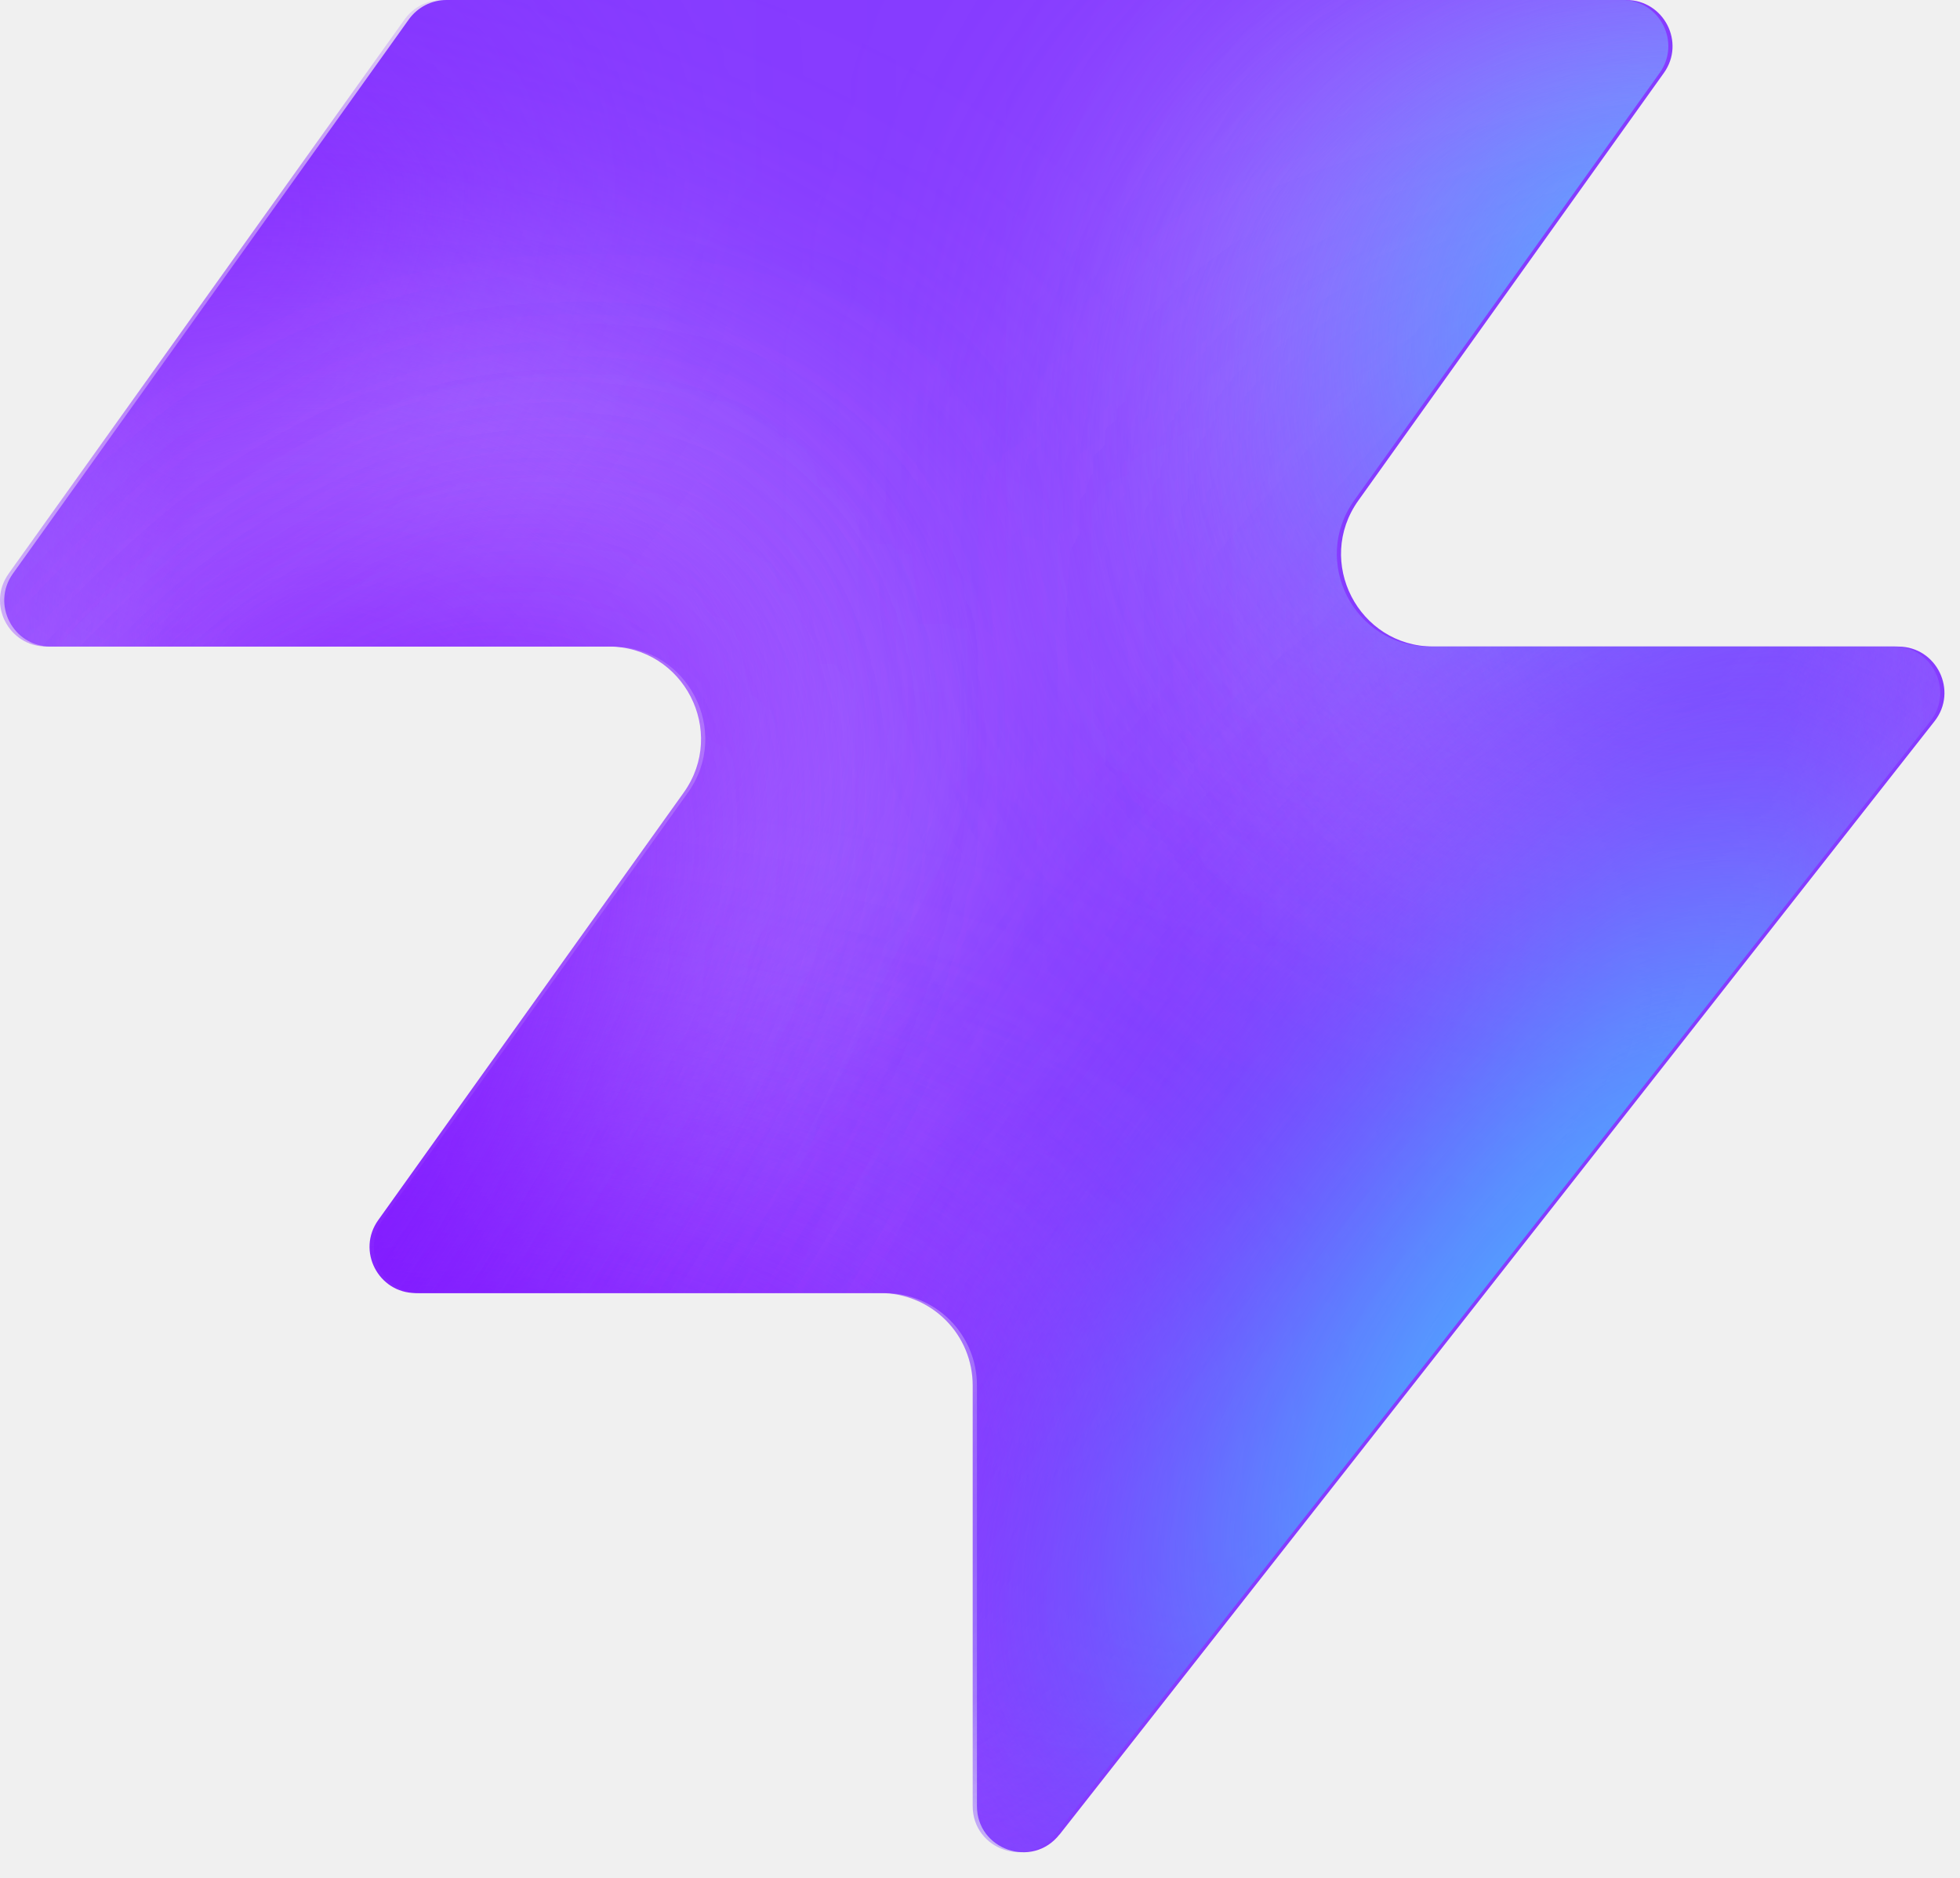
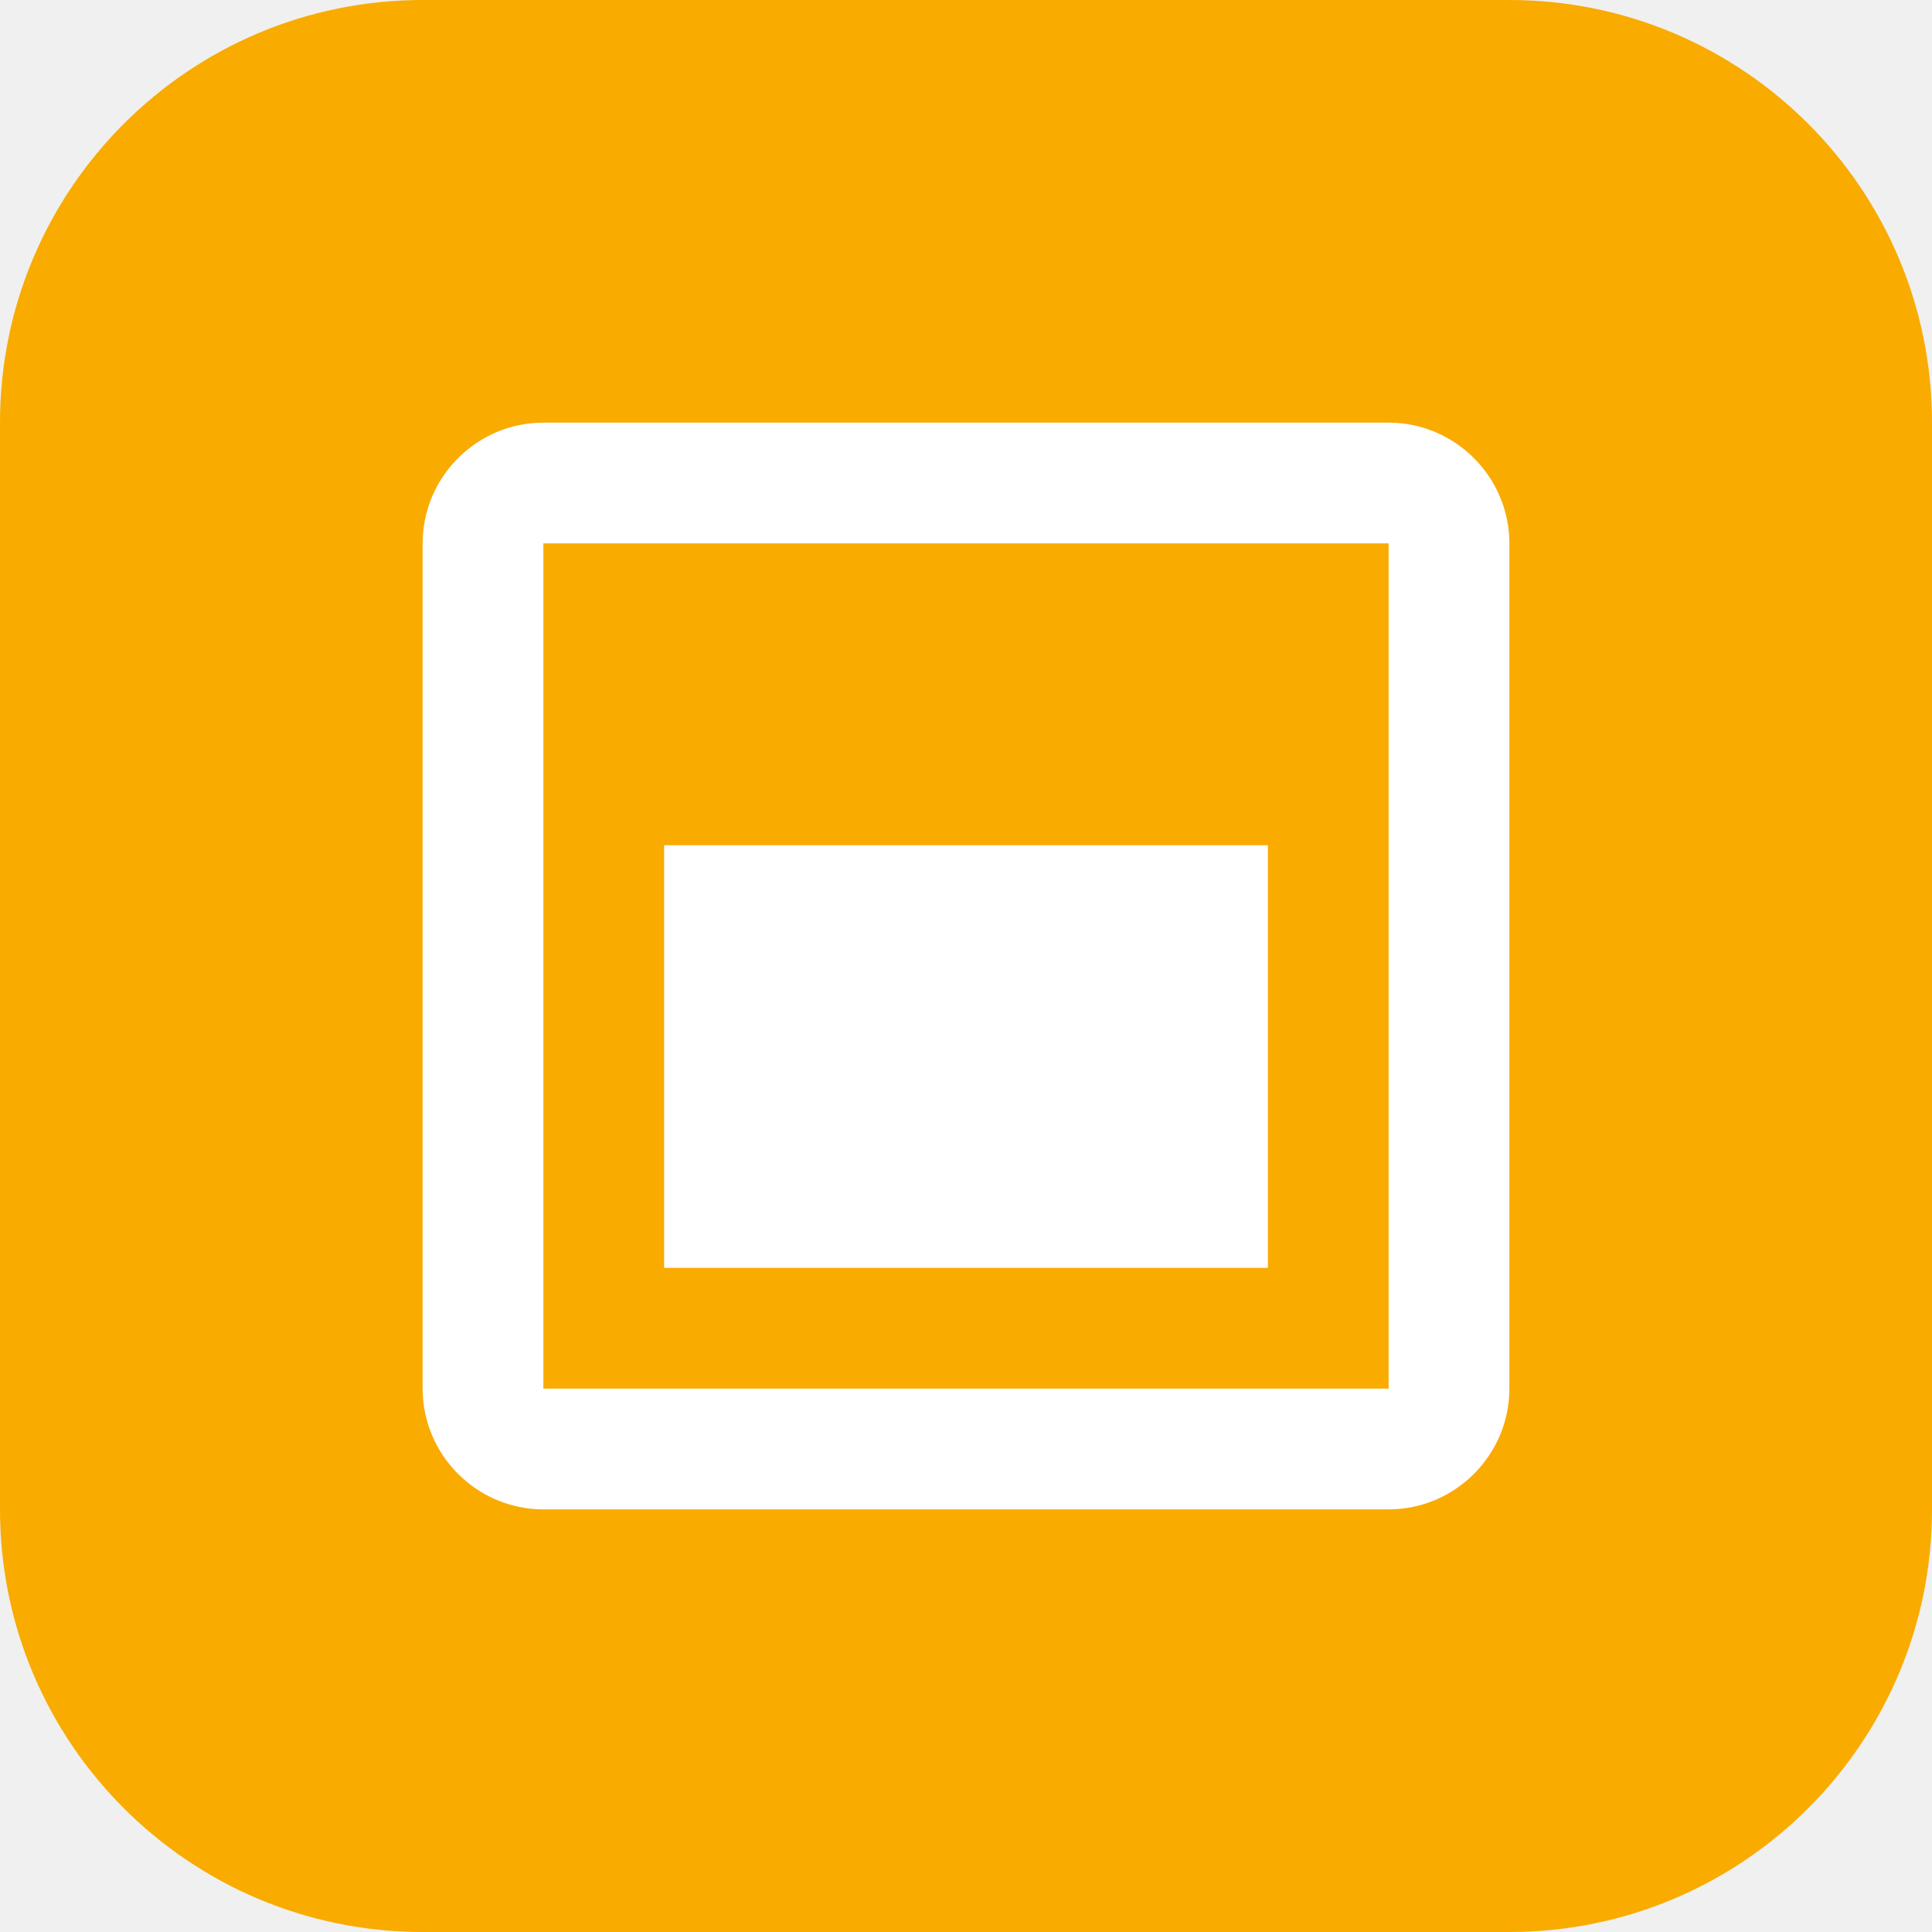
- <svg xmlns="http://www.w3.org/2000/svg" width="48" height="46" fill="none" viewBox="0 0 48 46">
-   <path fill="#863bff" d="M25.946 44.938c-.664.845-2.021.375-2.021-.698V33.937a2.26 2.26 0 0 0-2.262-2.262H10.287c-.92 0-1.456-1.04-.92-1.788l7.48-10.471c1.07-1.497 0-3.578-1.842-3.578H1.237c-.92 0-1.456-1.04-.92-1.788L10.013.474c.214-.297.556-.474.92-.474h28.894c.92 0 1.456 1.04.92 1.788l-7.48 10.471c-1.07 1.498 0 3.579 1.842 3.579h11.377c.943 0 1.473 1.088.89 1.83L25.947 44.94z" style="fill:#863bff;fill:color(display-p3 .525 .23 1);fill-opacity:1" />
-   <mask id="a" width="48" height="46" x="0" y="0" maskUnits="userSpaceOnUse" style="mask-type:alpha">
-     <path fill="#000" d="M25.842 44.938c-.664.844-2.021.375-2.021-.698V33.937a2.26 2.26 0 0 0-2.262-2.262H10.183c-.92 0-1.456-1.04-.92-1.788l7.48-10.471c1.07-1.498 0-3.579-1.842-3.579H1.133c-.92 0-1.456-1.04-.92-1.787L9.91.473c.214-.297.556-.474.92-.474h28.894c.92 0 1.456 1.04.92 1.788l-7.48 10.471c-1.07 1.498 0 3.578 1.842 3.578h11.377c.943 0 1.473 1.088.89 1.832L25.843 44.94z" style="fill:#000;fill-opacity:1" />
-   </mask>
-   <g mask="url(#a)">
-     <g filter="url(#b)">
-       <ellipse cx="5.508" cy="14.704" fill="#ede6ff" rx="5.508" ry="14.704" style="fill:#ede6ff;fill:color(display-p3 .927 .903 1);fill-opacity:1" transform="matrix(.00324 1 1 -.00324 -4.47 31.516)" />
-     </g>
-     <g filter="url(#c)">
-       <ellipse cx="10.399" cy="29.851" fill="#ede6ff" rx="10.399" ry="29.851" style="fill:#ede6ff;fill:color(display-p3 .927 .903 1);fill-opacity:1" transform="matrix(.00324 1 1 -.00324 -39.328 7.883)" />
-     </g>
-     <g filter="url(#d)">
-       <ellipse cx="5.508" cy="30.487" fill="#7e14ff" rx="5.508" ry="30.487" style="fill:#7e14ff;fill:color(display-p3 .492 .077 1);fill-opacity:1" transform="rotate(89.814 -25.913 -14.639)scale(1 -1)" />
-     </g>
-     <g filter="url(#e)">
-       <ellipse cx="5.508" cy="30.599" fill="#7e14ff" rx="5.508" ry="30.599" style="fill:#7e14ff;fill:color(display-p3 .492 .077 1);fill-opacity:1" transform="rotate(89.814 -32.644 -3.334)scale(1 -1)" />
-     </g>
-     <g filter="url(#f)">
-       <ellipse cx="5.508" cy="30.599" fill="#7e14ff" rx="5.508" ry="30.599" style="fill:#7e14ff;fill:color(display-p3 .492 .077 1);fill-opacity:1" transform="matrix(.00324 1 1 -.00324 -34.34 30.47)" />
-     </g>
-     <g filter="url(#g)">
-       <ellipse cx="14.072" cy="22.078" fill="#ede6ff" rx="14.072" ry="22.078" style="fill:#ede6ff;fill:color(display-p3 .927 .903 1);fill-opacity:1" transform="rotate(93.35 24.506 48.493)scale(-1 1)" />
-     </g>
-     <g filter="url(#h)">
-       <ellipse cx="3.47" cy="21.501" fill="#7e14ff" rx="3.47" ry="21.501" style="fill:#7e14ff;fill:color(display-p3 .492 .077 1);fill-opacity:1" transform="rotate(89.009 28.708 47.59)scale(-1 1)" />
-     </g>
-     <g filter="url(#i)">
-       <ellipse cx="3.47" cy="21.501" fill="#7e14ff" rx="3.47" ry="21.501" style="fill:#7e14ff;fill:color(display-p3 .492 .077 1);fill-opacity:1" transform="rotate(89.009 28.708 47.59)scale(-1 1)" />
-     </g>
-     <g filter="url(#j)">
-       <ellipse cx=".387" cy="8.972" fill="#7e14ff" rx="4.407" ry="29.108" style="fill:#7e14ff;fill:color(display-p3 .492 .077 1);fill-opacity:1" transform="rotate(39.51 .387 8.972)" />
-     </g>
-     <g filter="url(#k)">
-       <ellipse cx="47.523" cy="-6.092" fill="#7e14ff" rx="4.407" ry="29.108" style="fill:#7e14ff;fill:color(display-p3 .492 .077 1);fill-opacity:1" transform="rotate(37.892 47.523 -6.092)" />
-     </g>
-     <g filter="url(#l)">
-       <ellipse cx="41.412" cy="6.333" fill="#47bfff" rx="5.971" ry="9.665" style="fill:#47bfff;fill:color(display-p3 .28 .748 1);fill-opacity:1" transform="rotate(37.892 41.412 6.333)" />
-     </g>
-     <g filter="url(#m)">
-       <ellipse cx="-1.879" cy="38.332" fill="#7e14ff" rx="4.407" ry="29.108" style="fill:#7e14ff;fill:color(display-p3 .492 .077 1);fill-opacity:1" transform="rotate(37.892 -1.88 38.332)" />
-     </g>
-     <g filter="url(#n)">
-       <ellipse cx="-1.879" cy="38.332" fill="#7e14ff" rx="4.407" ry="29.108" style="fill:#7e14ff;fill:color(display-p3 .492 .077 1);fill-opacity:1" transform="rotate(37.892 -1.88 38.332)" />
-     </g>
-     <g filter="url(#o)">
-       <ellipse cx="35.651" cy="29.907" fill="#7e14ff" rx="4.407" ry="29.108" style="fill:#7e14ff;fill:color(display-p3 .492 .077 1);fill-opacity:1" transform="rotate(37.892 35.651 29.907)" />
-     </g>
-     <g filter="url(#p)">
-       <ellipse cx="38.418" cy="32.4" fill="#47bfff" rx="5.971" ry="15.297" style="fill:#47bfff;fill:color(display-p3 .28 .748 1);fill-opacity:1" transform="rotate(37.892 38.418 32.4)" />
-     </g>
+ <svg xmlns="http://www.w3.org/2000/svg" viewBox="0 0 32 32" width="32" height="32" fill="none">
+   <rect width="32" height="32" rx="7" fill="#f9ab00" />
+   <g transform="translate(4, 4)" fill="#ffffff">
+     <path d="M19 3H5c-1.1 0-2 .9-2 2v14c0 1.1.9 2 2 2h14c1.1 0 2-.9 2-2V5c0-1.1-.9-2-2-2zm0 16H5V5h14v14zM7 10h10v7H7z" />
  </g>
-   <defs>
-     <filter id="b" width="60.045" height="41.654" x="-19.77" y="16.149" color-interpolation-filters="sRGB" filterUnits="userSpaceOnUse">
-       <feFlood flood-opacity="0" result="BackgroundImageFix" />
-       <feBlend in="SourceGraphic" in2="BackgroundImageFix" result="shape" />
-       <feGaussianBlur result="effect1_foregroundBlur_2002_17158" stdDeviation="7.659" />
-     </filter>
-     <filter id="c" width="90.34" height="51.437" x="-54.613" y="-7.533" color-interpolation-filters="sRGB" filterUnits="userSpaceOnUse">
-       <feFlood flood-opacity="0" result="BackgroundImageFix" />
-       <feBlend in="SourceGraphic" in2="BackgroundImageFix" result="shape" />
-       <feGaussianBlur result="effect1_foregroundBlur_2002_17158" stdDeviation="7.659" />
-     </filter>
-     <filter id="d" width="79.355" height="29.4" x="-49.64" y="2.03" color-interpolation-filters="sRGB" filterUnits="userSpaceOnUse">
-       <feFlood flood-opacity="0" result="BackgroundImageFix" />
-       <feBlend in="SourceGraphic" in2="BackgroundImageFix" result="shape" />
-       <feGaussianBlur result="effect1_foregroundBlur_2002_17158" stdDeviation="4.596" />
-     </filter>
-     <filter id="e" width="79.579" height="29.4" x="-45.045" y="20.029" color-interpolation-filters="sRGB" filterUnits="userSpaceOnUse">
-       <feFlood flood-opacity="0" result="BackgroundImageFix" />
-       <feBlend in="SourceGraphic" in2="BackgroundImageFix" result="shape" />
-       <feGaussianBlur result="effect1_foregroundBlur_2002_17158" stdDeviation="4.596" />
-     </filter>
-     <filter id="f" width="79.579" height="29.4" x="-43.513" y="21.178" color-interpolation-filters="sRGB" filterUnits="userSpaceOnUse">
-       <feFlood flood-opacity="0" result="BackgroundImageFix" />
-       <feBlend in="SourceGraphic" in2="BackgroundImageFix" result="shape" />
-       <feGaussianBlur result="effect1_foregroundBlur_2002_17158" stdDeviation="4.596" />
-     </filter>
-     <filter id="g" width="74.749" height="58.852" x="15.756" y="-17.901" color-interpolation-filters="sRGB" filterUnits="userSpaceOnUse">
-       <feFlood flood-opacity="0" result="BackgroundImageFix" />
-       <feBlend in="SourceGraphic" in2="BackgroundImageFix" result="shape" />
-       <feGaussianBlur result="effect1_foregroundBlur_2002_17158" stdDeviation="7.659" />
-     </filter>
-     <filter id="h" width="61.377" height="25.362" x="23.548" y="2.284" color-interpolation-filters="sRGB" filterUnits="userSpaceOnUse">
-       <feFlood flood-opacity="0" result="BackgroundImageFix" />
-       <feBlend in="SourceGraphic" in2="BackgroundImageFix" result="shape" />
-       <feGaussianBlur result="effect1_foregroundBlur_2002_17158" stdDeviation="4.596" />
-     </filter>
-     <filter id="i" width="61.377" height="25.362" x="23.548" y="2.284" color-interpolation-filters="sRGB" filterUnits="userSpaceOnUse">
-       <feFlood flood-opacity="0" result="BackgroundImageFix" />
-       <feBlend in="SourceGraphic" in2="BackgroundImageFix" result="shape" />
-       <feGaussianBlur result="effect1_foregroundBlur_2002_17158" stdDeviation="4.596" />
-     </filter>
-     <filter id="j" width="56.045" height="63.649" x="-27.636" y="-22.853" color-interpolation-filters="sRGB" filterUnits="userSpaceOnUse">
-       <feFlood flood-opacity="0" result="BackgroundImageFix" />
-       <feBlend in="SourceGraphic" in2="BackgroundImageFix" result="shape" />
-       <feGaussianBlur result="effect1_foregroundBlur_2002_17158" stdDeviation="4.596" />
-     </filter>
-     <filter id="k" width="54.814" height="64.646" x="20.116" y="-38.415" color-interpolation-filters="sRGB" filterUnits="userSpaceOnUse">
-       <feFlood flood-opacity="0" result="BackgroundImageFix" />
-       <feBlend in="SourceGraphic" in2="BackgroundImageFix" result="shape" />
-       <feGaussianBlur result="effect1_foregroundBlur_2002_17158" stdDeviation="4.596" />
-     </filter>
-     <filter id="l" width="33.541" height="35.313" x="24.641" y="-11.323" color-interpolation-filters="sRGB" filterUnits="userSpaceOnUse">
-       <feFlood flood-opacity="0" result="BackgroundImageFix" />
-       <feBlend in="SourceGraphic" in2="BackgroundImageFix" result="shape" />
-       <feGaussianBlur result="effect1_foregroundBlur_2002_17158" stdDeviation="4.596" />
-     </filter>
-     <filter id="m" width="54.814" height="64.646" x="-29.286" y="6.009" color-interpolation-filters="sRGB" filterUnits="userSpaceOnUse">
-       <feFlood flood-opacity="0" result="BackgroundImageFix" />
-       <feBlend in="SourceGraphic" in2="BackgroundImageFix" result="shape" />
-       <feGaussianBlur result="effect1_foregroundBlur_2002_17158" stdDeviation="4.596" />
-     </filter>
-     <filter id="n" width="54.814" height="64.646" x="-29.286" y="6.009" color-interpolation-filters="sRGB" filterUnits="userSpaceOnUse">
-       <feFlood flood-opacity="0" result="BackgroundImageFix" />
-       <feBlend in="SourceGraphic" in2="BackgroundImageFix" result="shape" />
-       <feGaussianBlur result="effect1_foregroundBlur_2002_17158" stdDeviation="4.596" />
-     </filter>
-     <filter id="o" width="54.814" height="64.646" x="8.244" y="-2.416" color-interpolation-filters="sRGB" filterUnits="userSpaceOnUse">
-       <feFlood flood-opacity="0" result="BackgroundImageFix" />
-       <feBlend in="SourceGraphic" in2="BackgroundImageFix" result="shape" />
-       <feGaussianBlur result="effect1_foregroundBlur_2002_17158" stdDeviation="4.596" />
-     </filter>
-     <filter id="p" width="39.409" height="43.623" x="18.713" y="10.588" color-interpolation-filters="sRGB" filterUnits="userSpaceOnUse">
-       <feFlood flood-opacity="0" result="BackgroundImageFix" />
-       <feBlend in="SourceGraphic" in2="BackgroundImageFix" result="shape" />
-       <feGaussianBlur result="effect1_foregroundBlur_2002_17158" stdDeviation="4.596" />
-     </filter>
-   </defs>
</svg>
